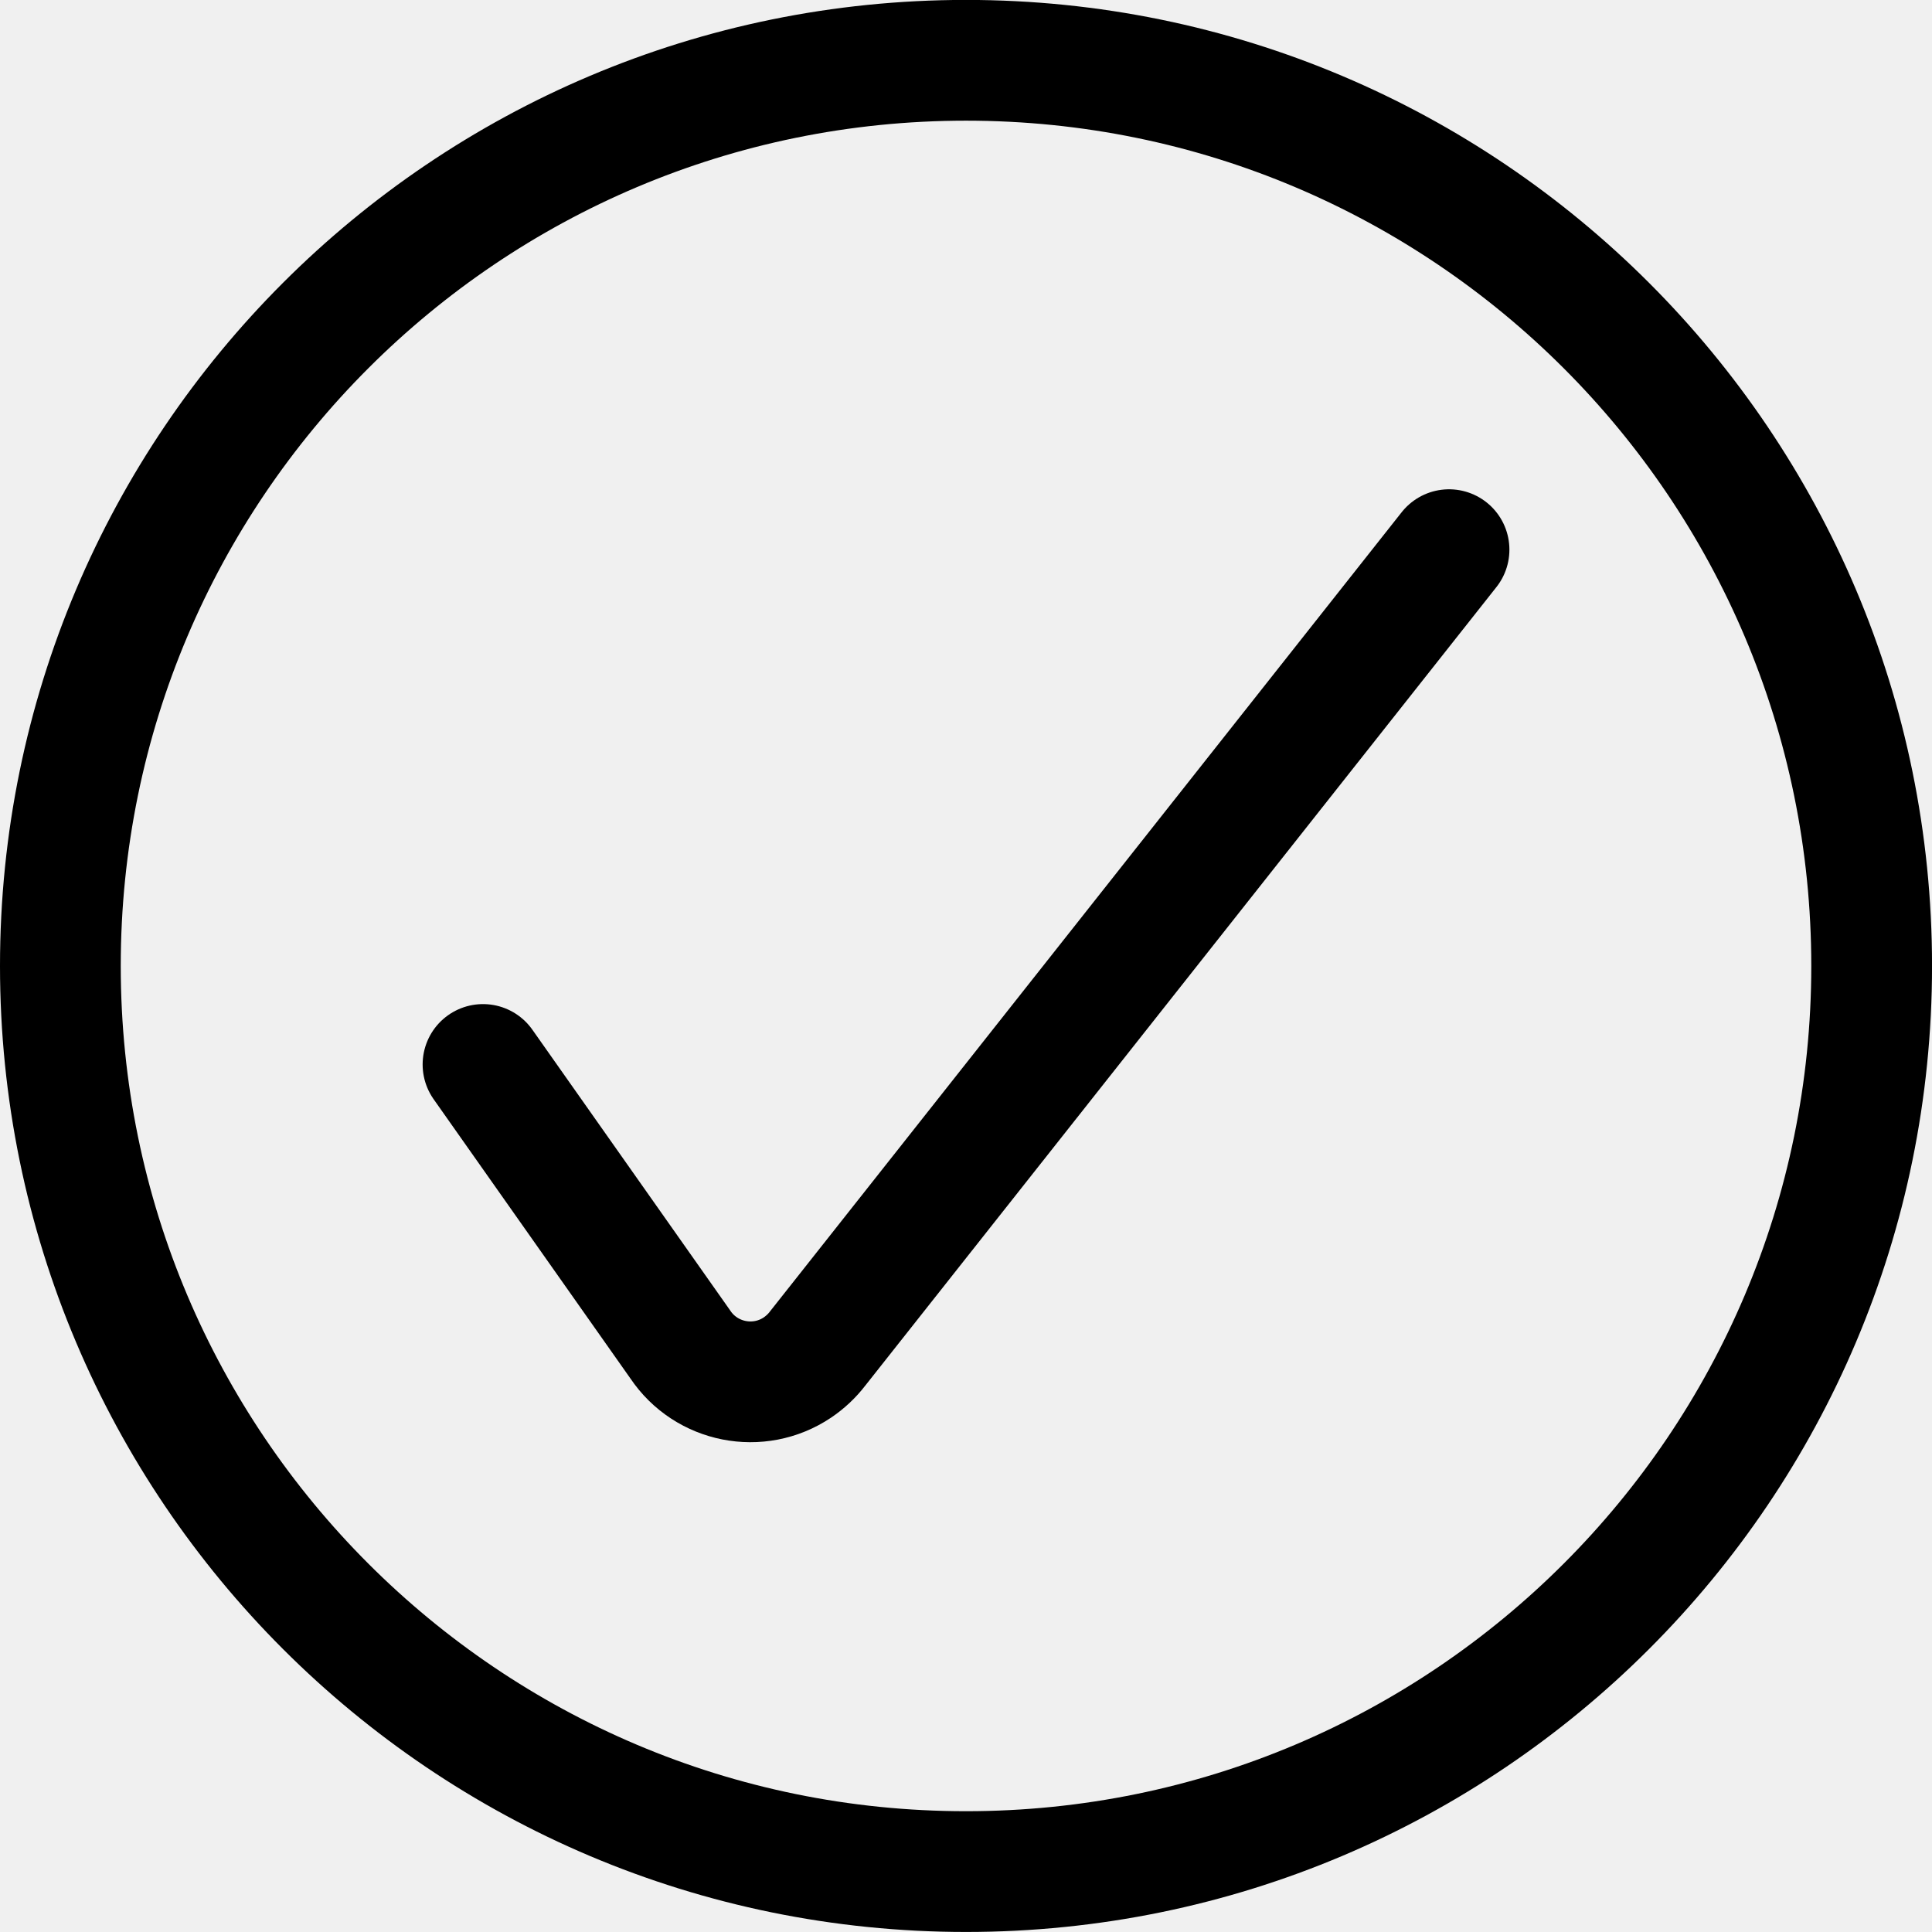
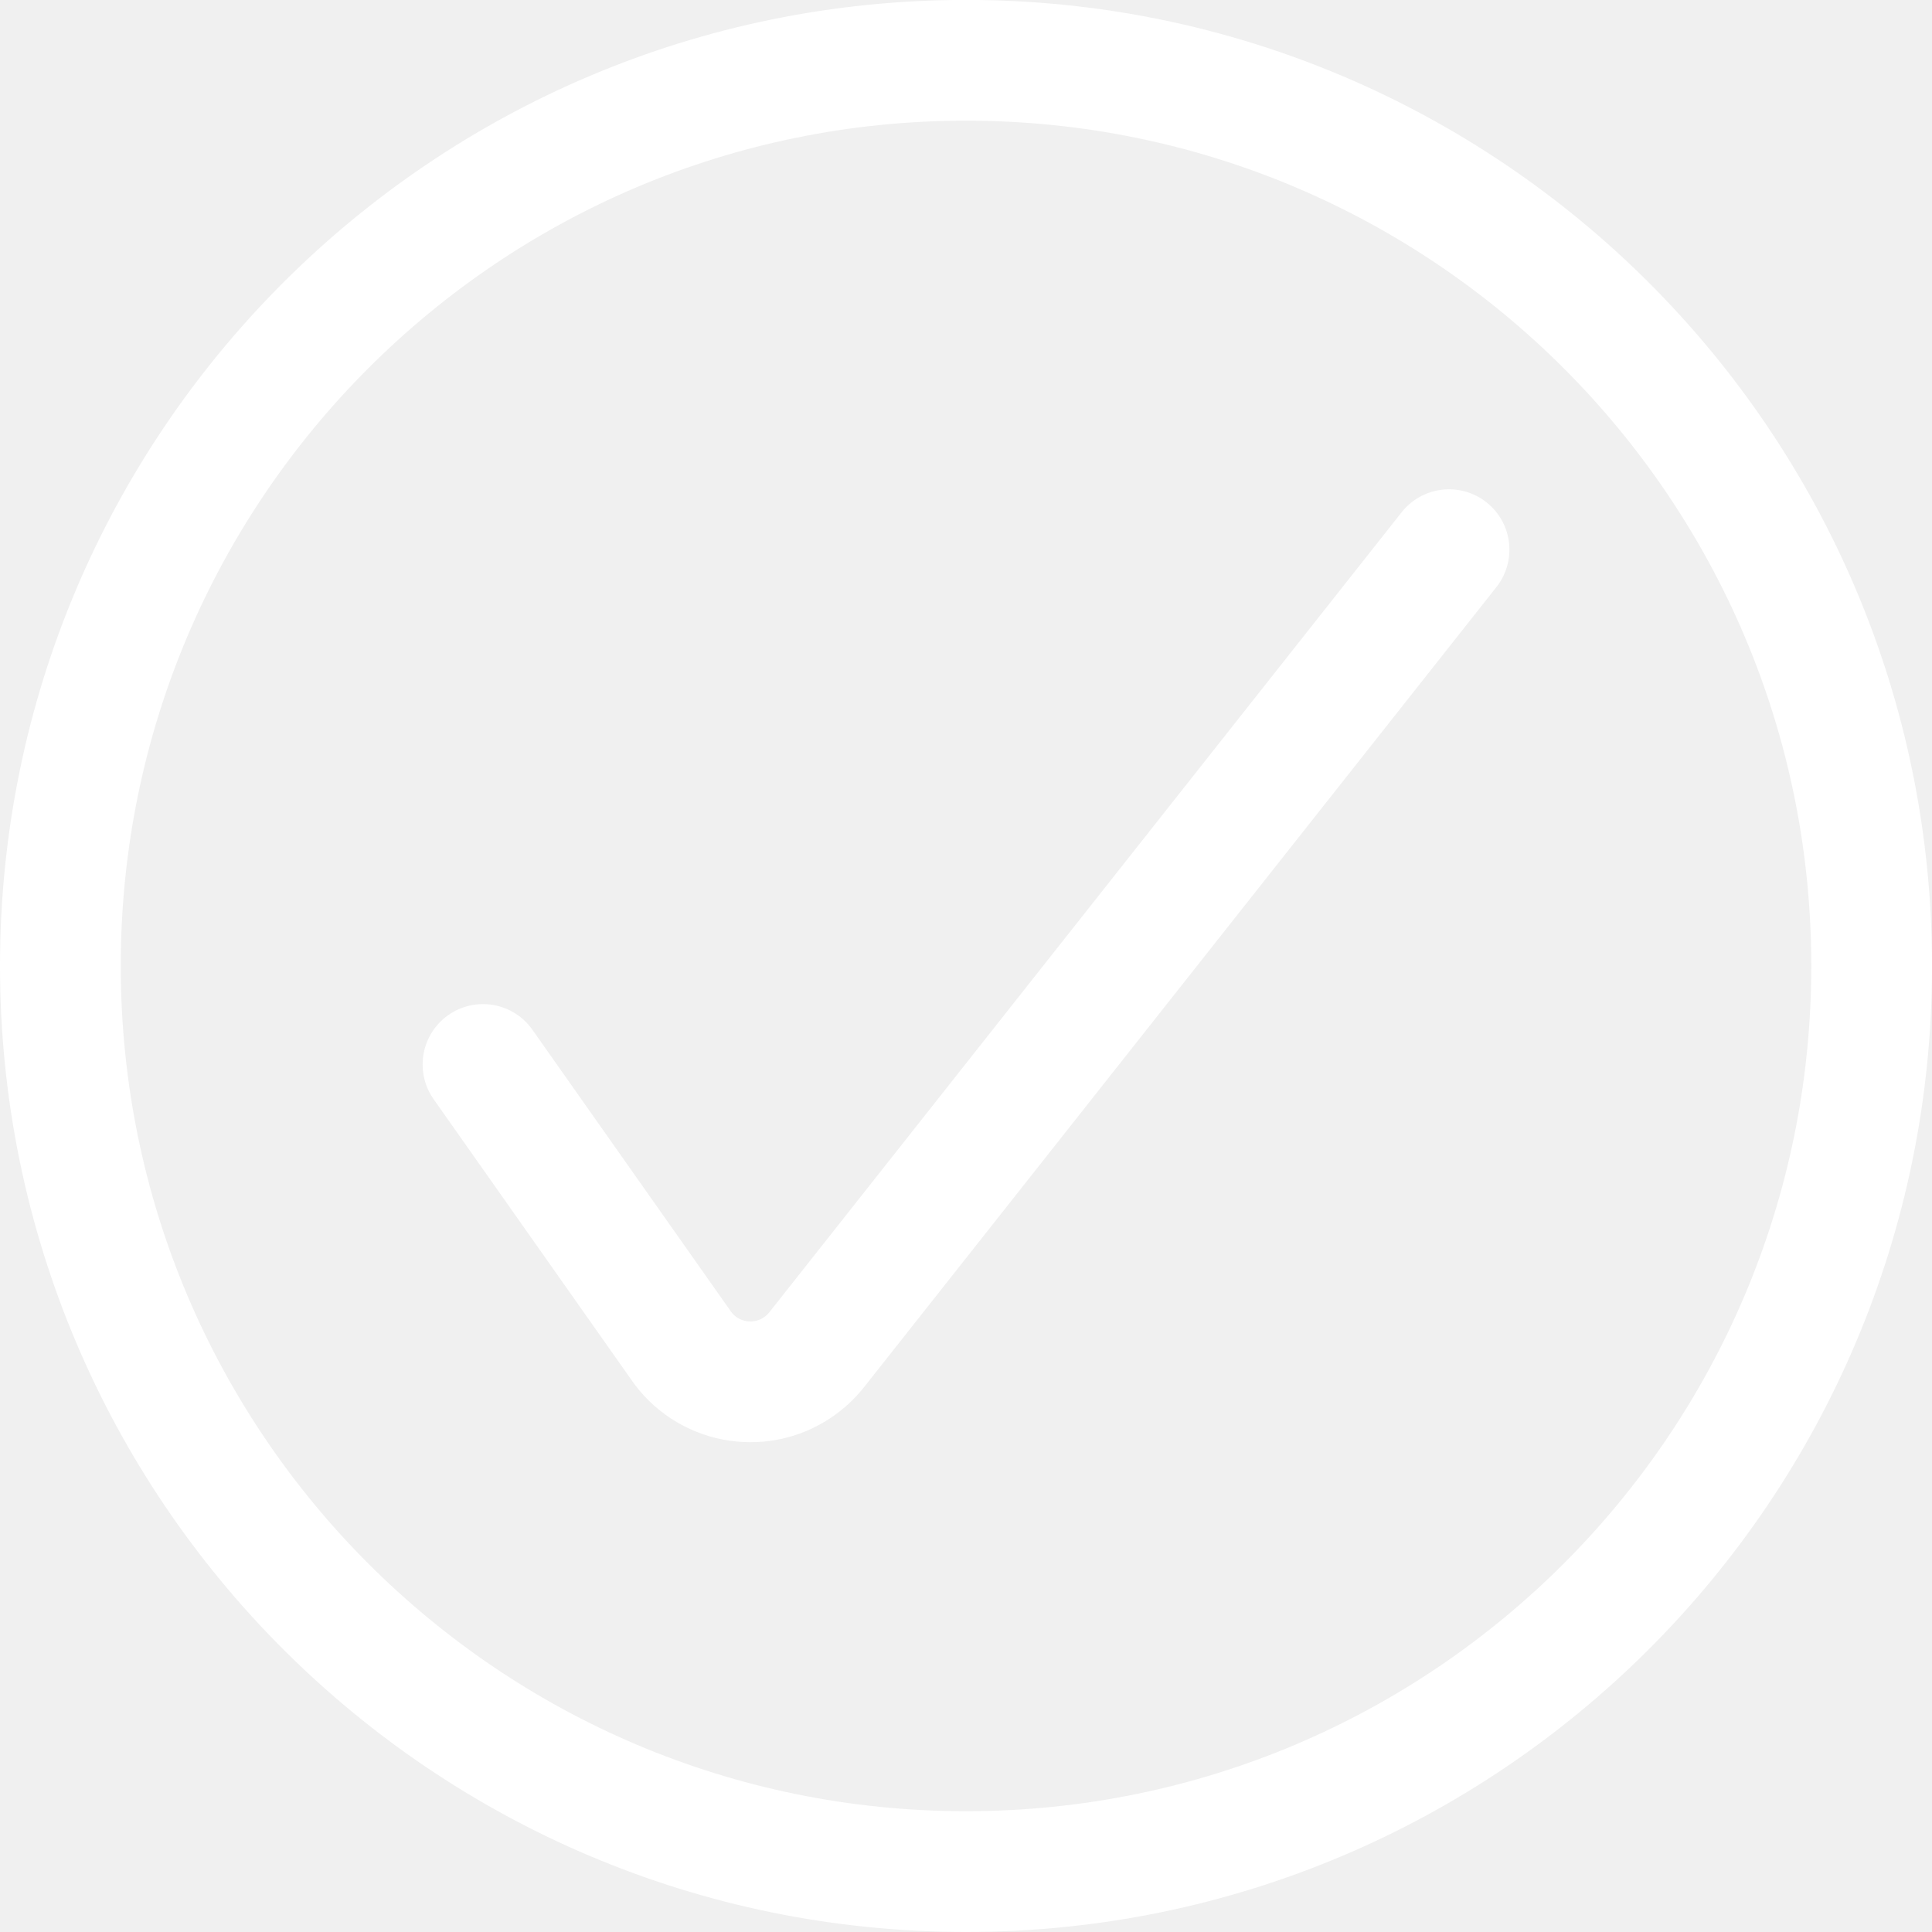
<svg xmlns="http://www.w3.org/2000/svg" version="1.1" viewBox="0 0 40 40">
-   <g transform="scale(1.6667)" fill="none" stroke="#000" stroke-linecap="round" stroke-linejoin="round" stroke-width="1.5">
+   <g transform="scale(1.6667)" fill="none" stroke="white" stroke-linecap="round" stroke-linejoin="round" stroke-width="1.5">
    <path d="M 6,13.223L8.45,16.7c0.322,0.481,0.974,0.61,1.455,0.288c0.096-0.065,0.182-0.145,0.252-0.237L18,6.828 " />
    <path d="M 12,0.749c6.213,0,11.25,5.037,11.25,11.25S18.213,23.249,12,23.249S0.75,18.212,0.75,11.999S5.787,0.749,12,0.749z" />
  </g>
</svg>
